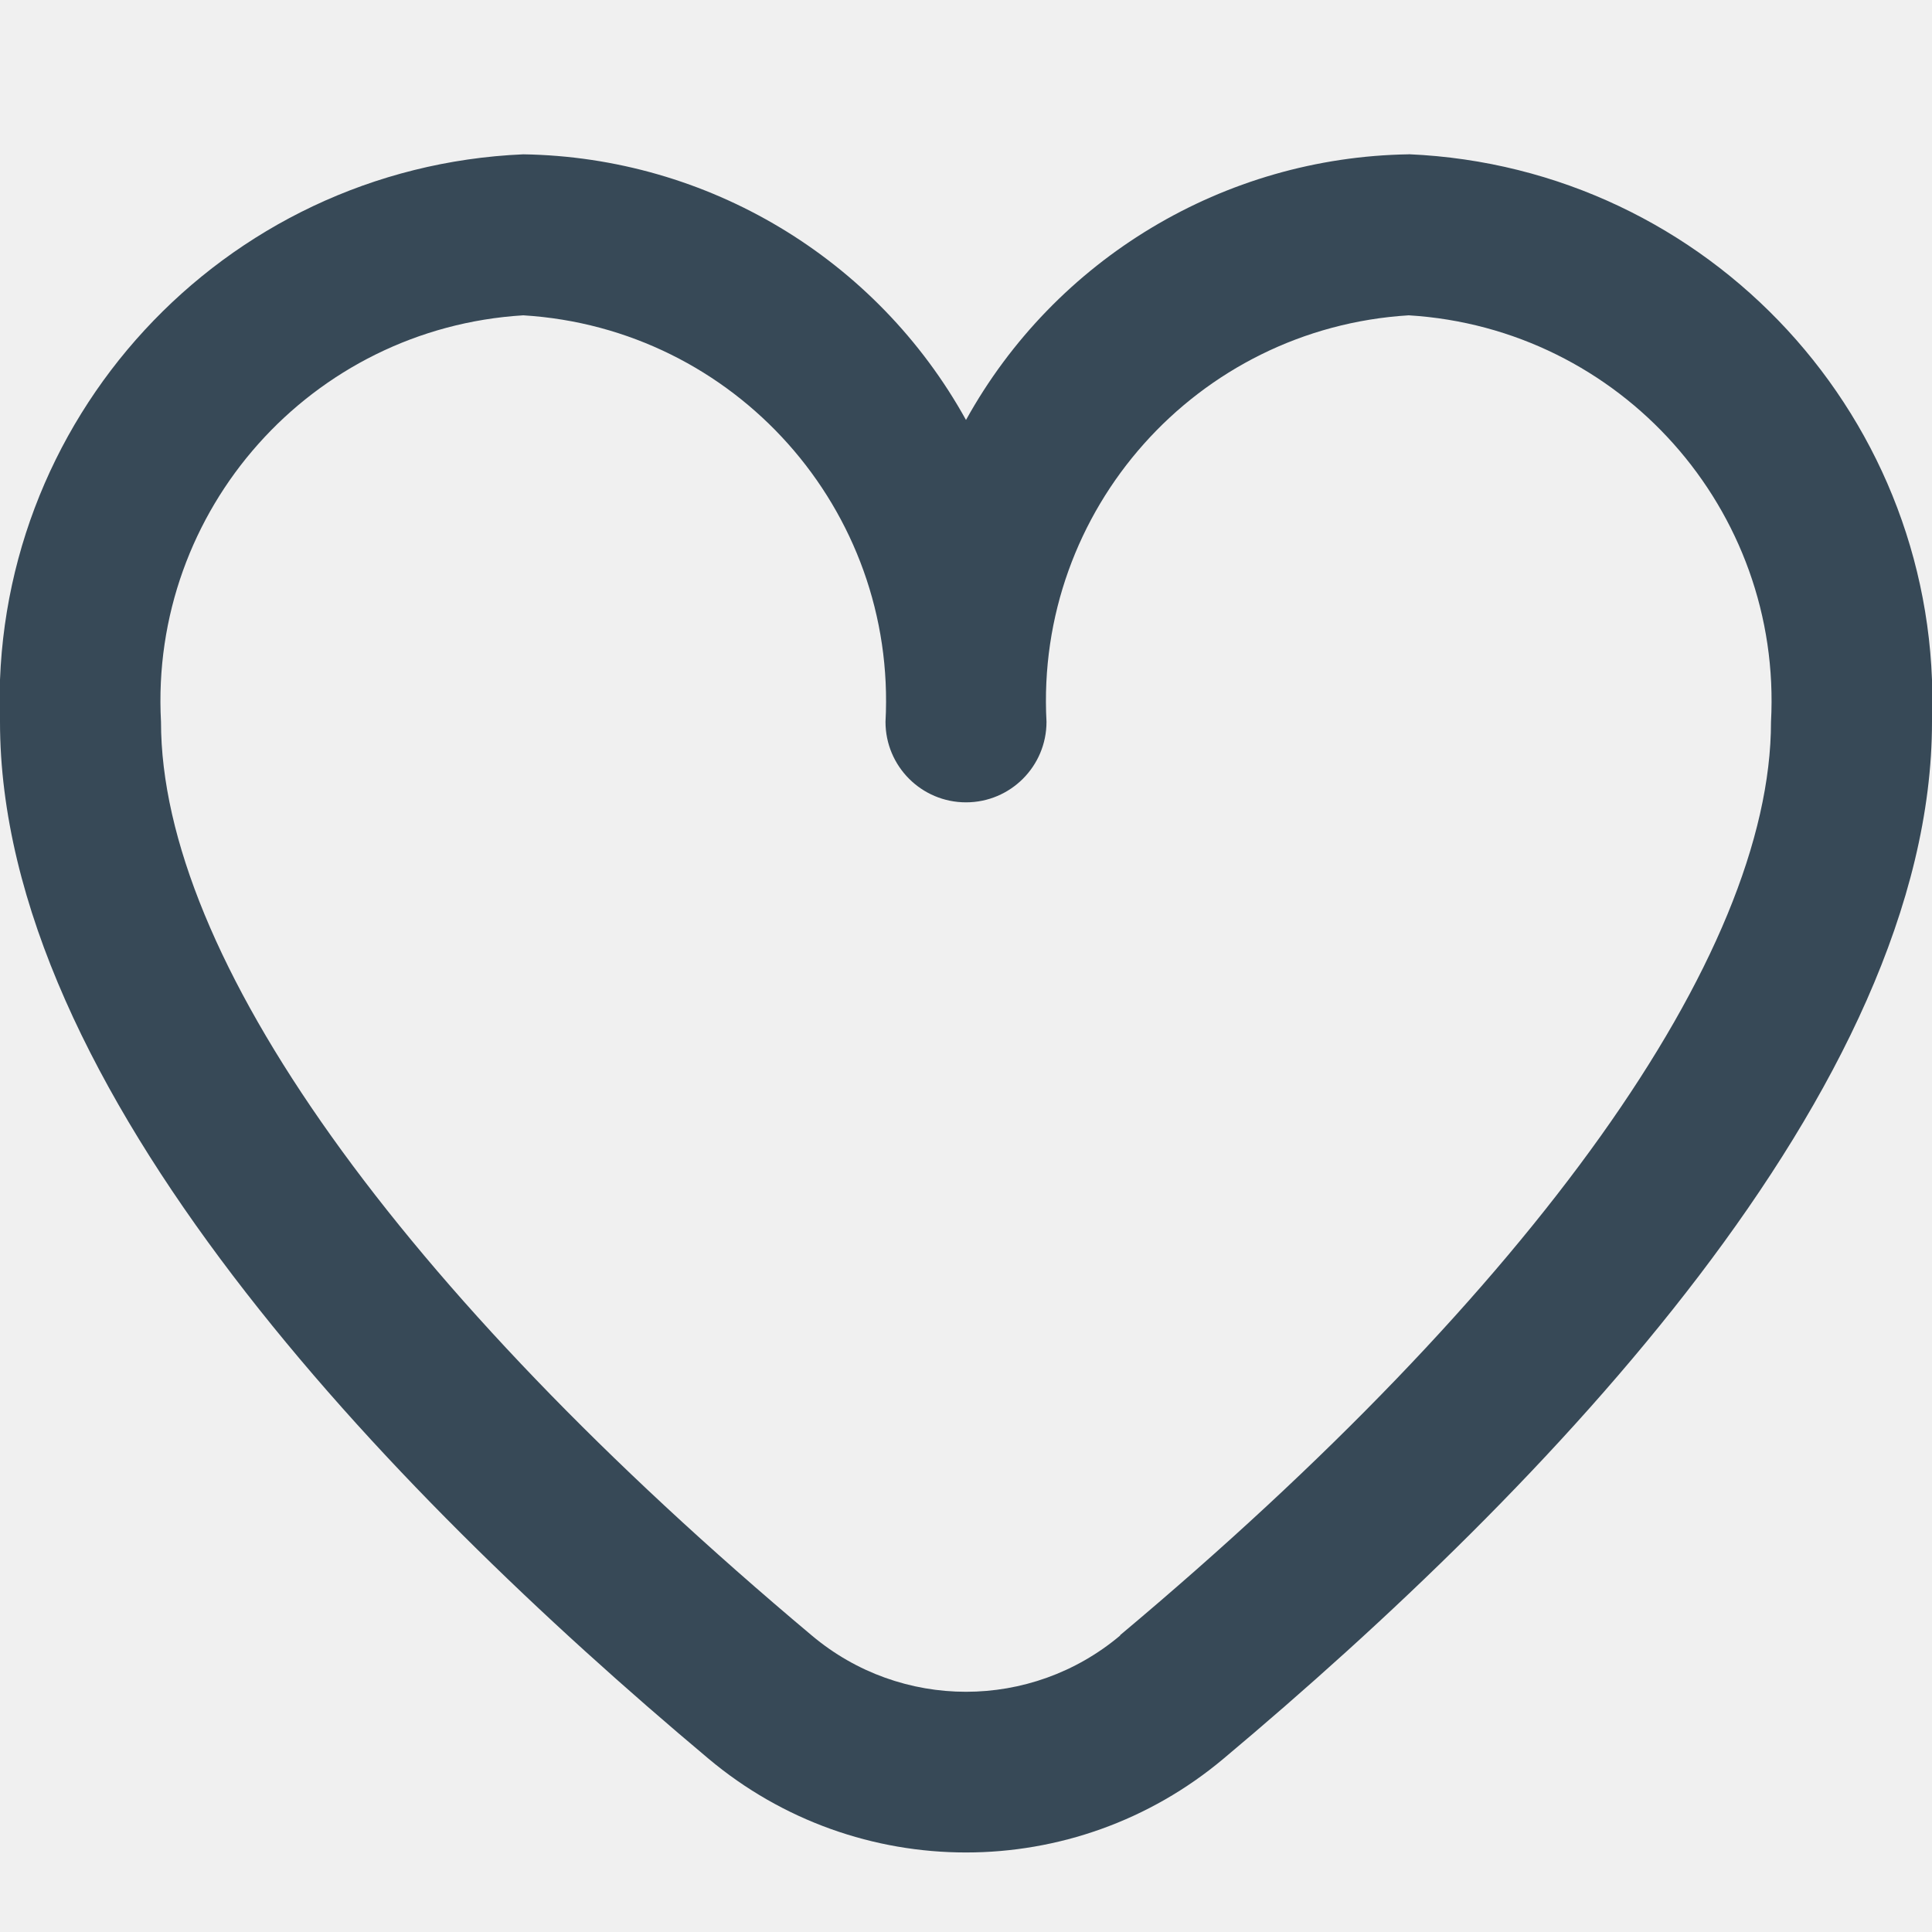
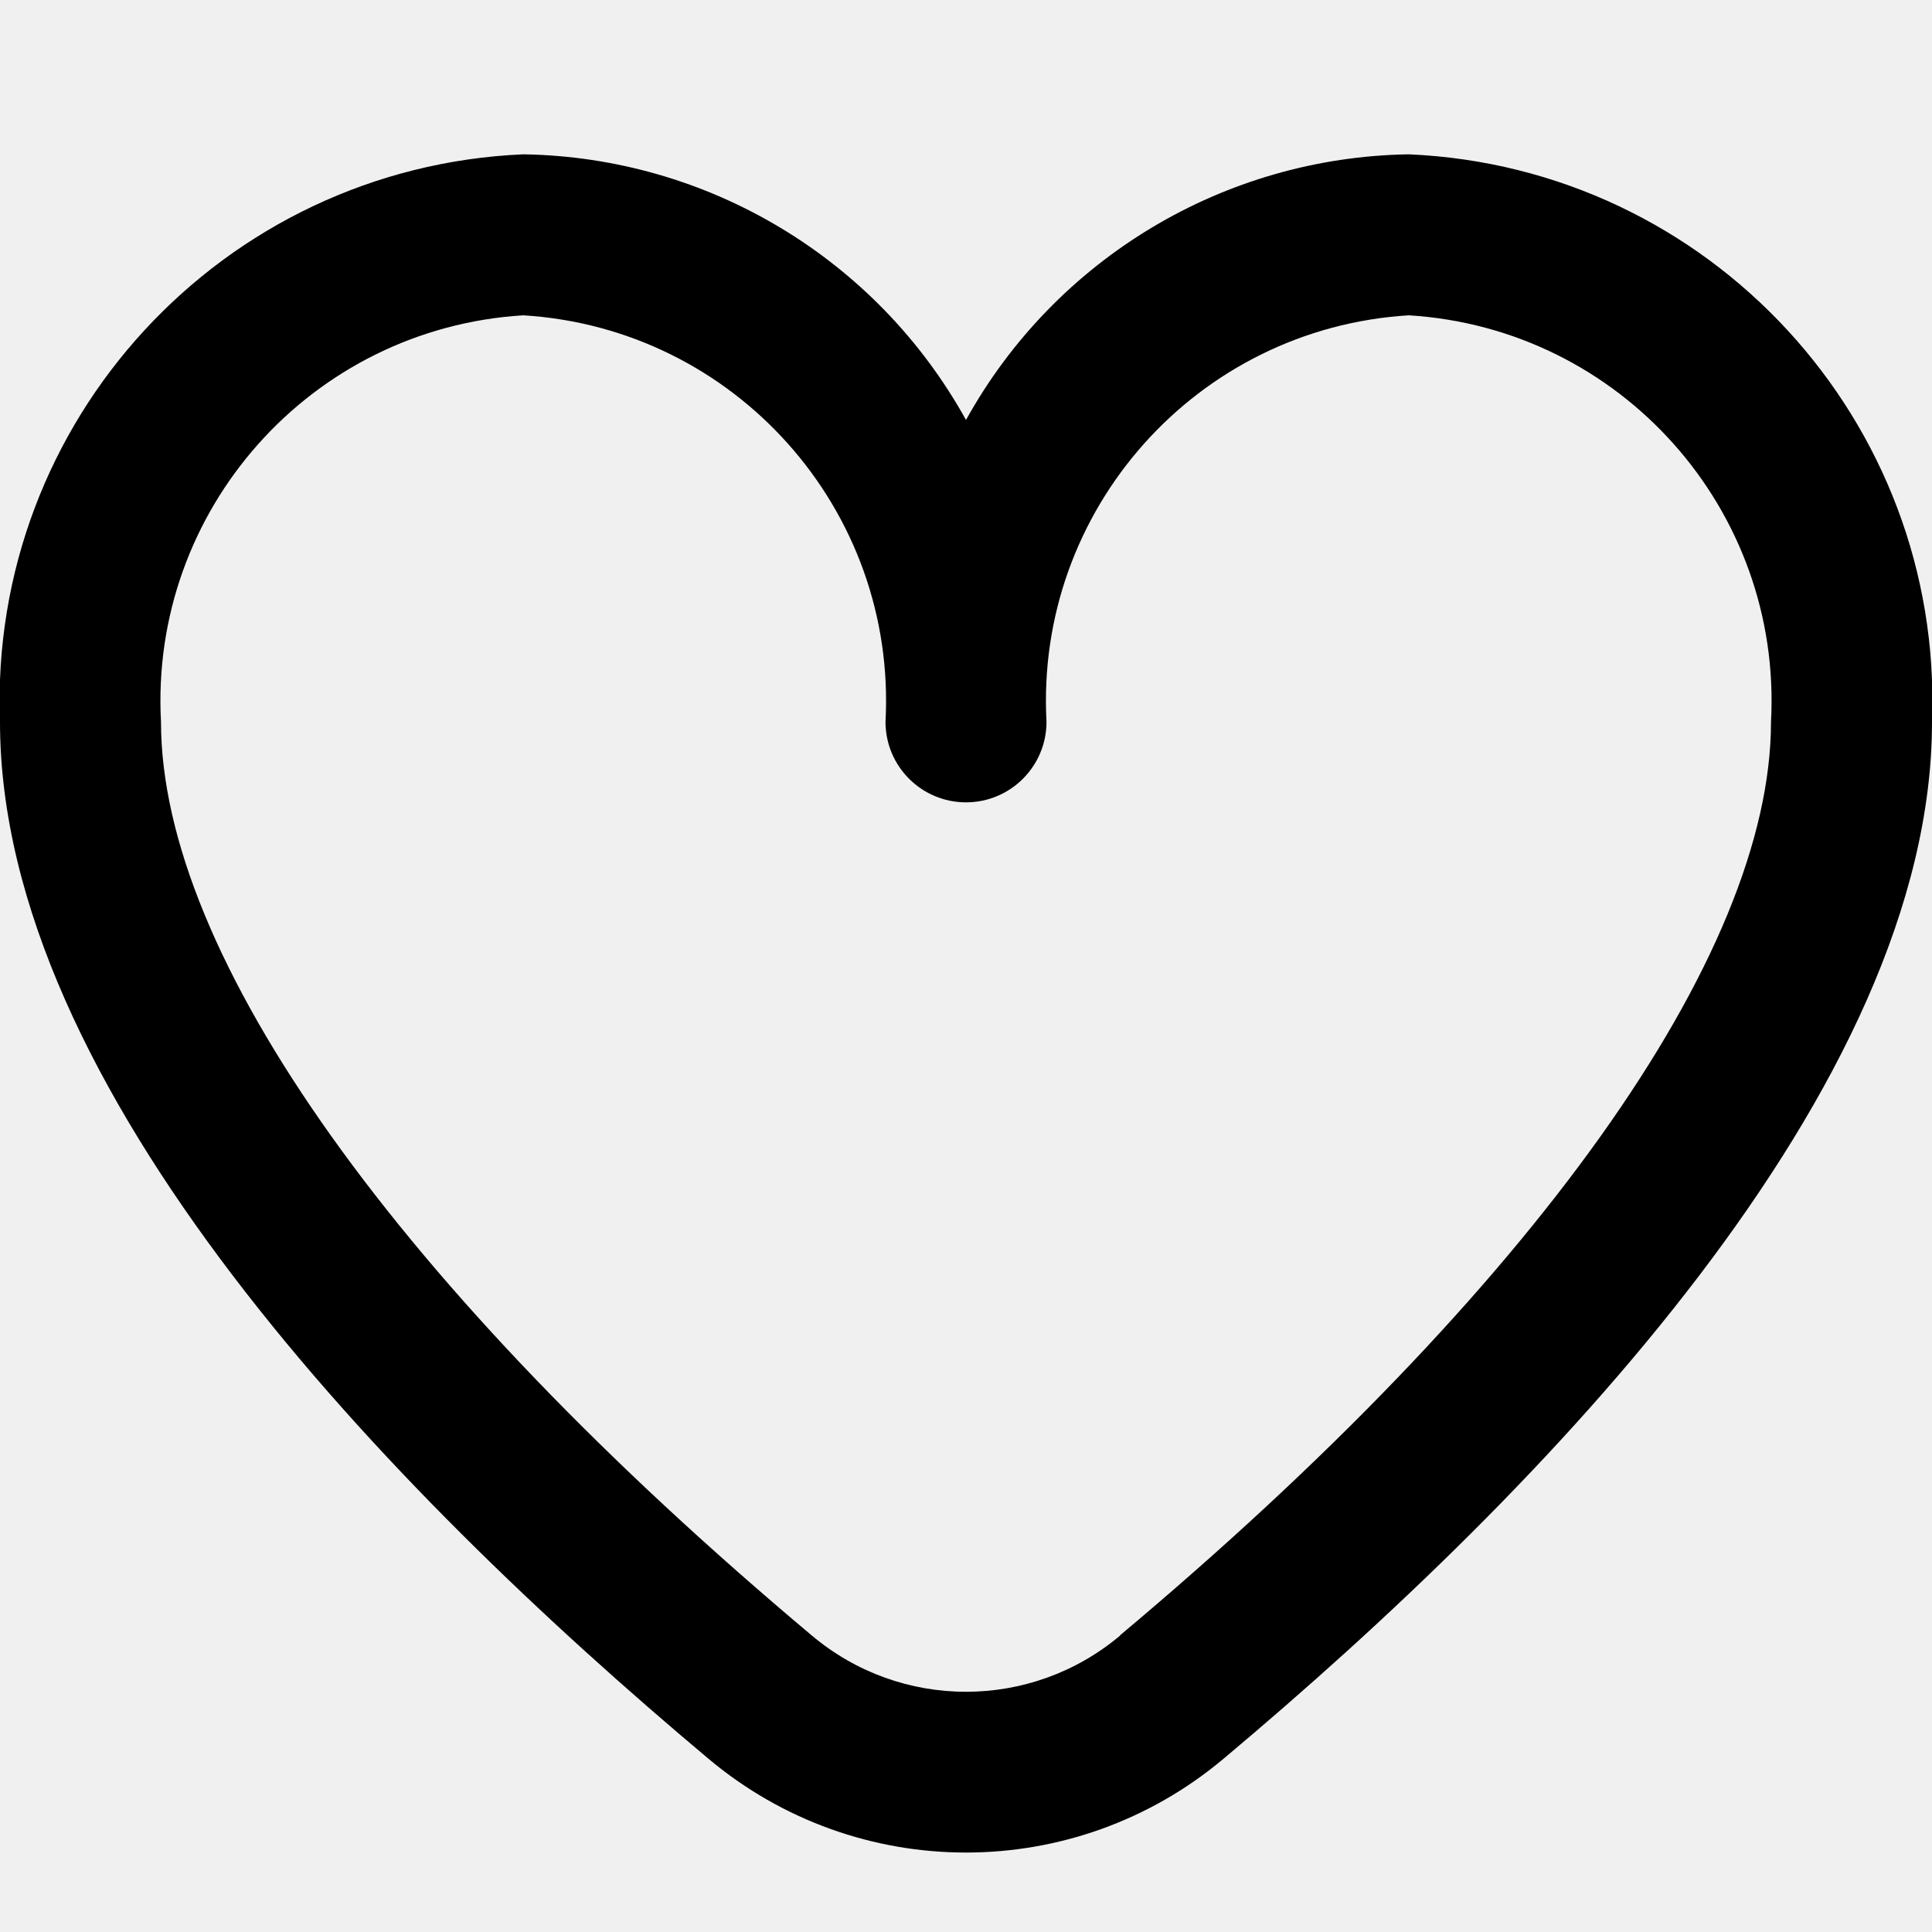
- <svg xmlns="http://www.w3.org/2000/svg" width="24" height="24" fill="none" viewBox="0 0 24 24">
-   <g clip-path="url(#a)">
-     <path fill="#374957" d="M17.5 1.917a6.4 6.4 0 0 0-5.5 3.3 6.4 6.4 0 0 0-5.5-3.3A6.8 6.8 0 0 0 0 8.966c0 4.546 4.786 9.513 8.8 12.88a4.974 4.974 0 0 0 6.4 0c4.014-3.367 8.8-8.334 8.8-12.88a6.8 6.8 0 0 0-6.5-7.05Zm-3.585 18.4a2.973 2.973 0 0 1-3.83 0C4.947 16.006 2 11.87 2 8.967a4.8 4.8 0 0 1 4.5-5.05 4.8 4.8 0 0 1 4.5 5.05 1 1 0 1 0 2 0 4.8 4.8 0 0 1 4.5-5.05 4.8 4.8 0 0 1 4.5 5.05c0 2.902-2.947 7.039-8.085 11.345v.005Z" />
-   </g>
-   <defs>
-     <clipPath id="a">
-       <path fill="#fff" d="M0 0h24v24H0z" />
-     </clipPath>
-   </defs>
+ <svg xmlns="http://www.w3.org/2000/svg" id="Outline" viewBox="0 0 24 24" width="512" height="512">
+   <path d="M17.5,1.917a6.4,6.4,0,0,0-5.5,3.3,6.4,6.4,0,0,0-5.5-3.3A6.8,6.8,0,0,0,0,8.967c0,4.547,4.786,9.513,8.8,12.88a4.974,4.974,0,0,0,6.4,0C19.214,18.48,24,13.514,24,8.967A6.8,6.8,0,0,0,17.5,1.917Zm-3.585,18.4a2.973,2.973,0,0,1-3.83,0C4.947,16.006,2,11.87,2,8.967a4.8,4.8,0,0,1,4.5-5.05A4.8,4.8,0,0,1,11,8.967a1,1,0,0,0,2,0,4.8,4.8,0,0,1,4.5-5.05A4.8,4.8,0,0,1,22,8.967C22,11.87,19.053,16.006,13.915,20.313Z" />
</svg>
